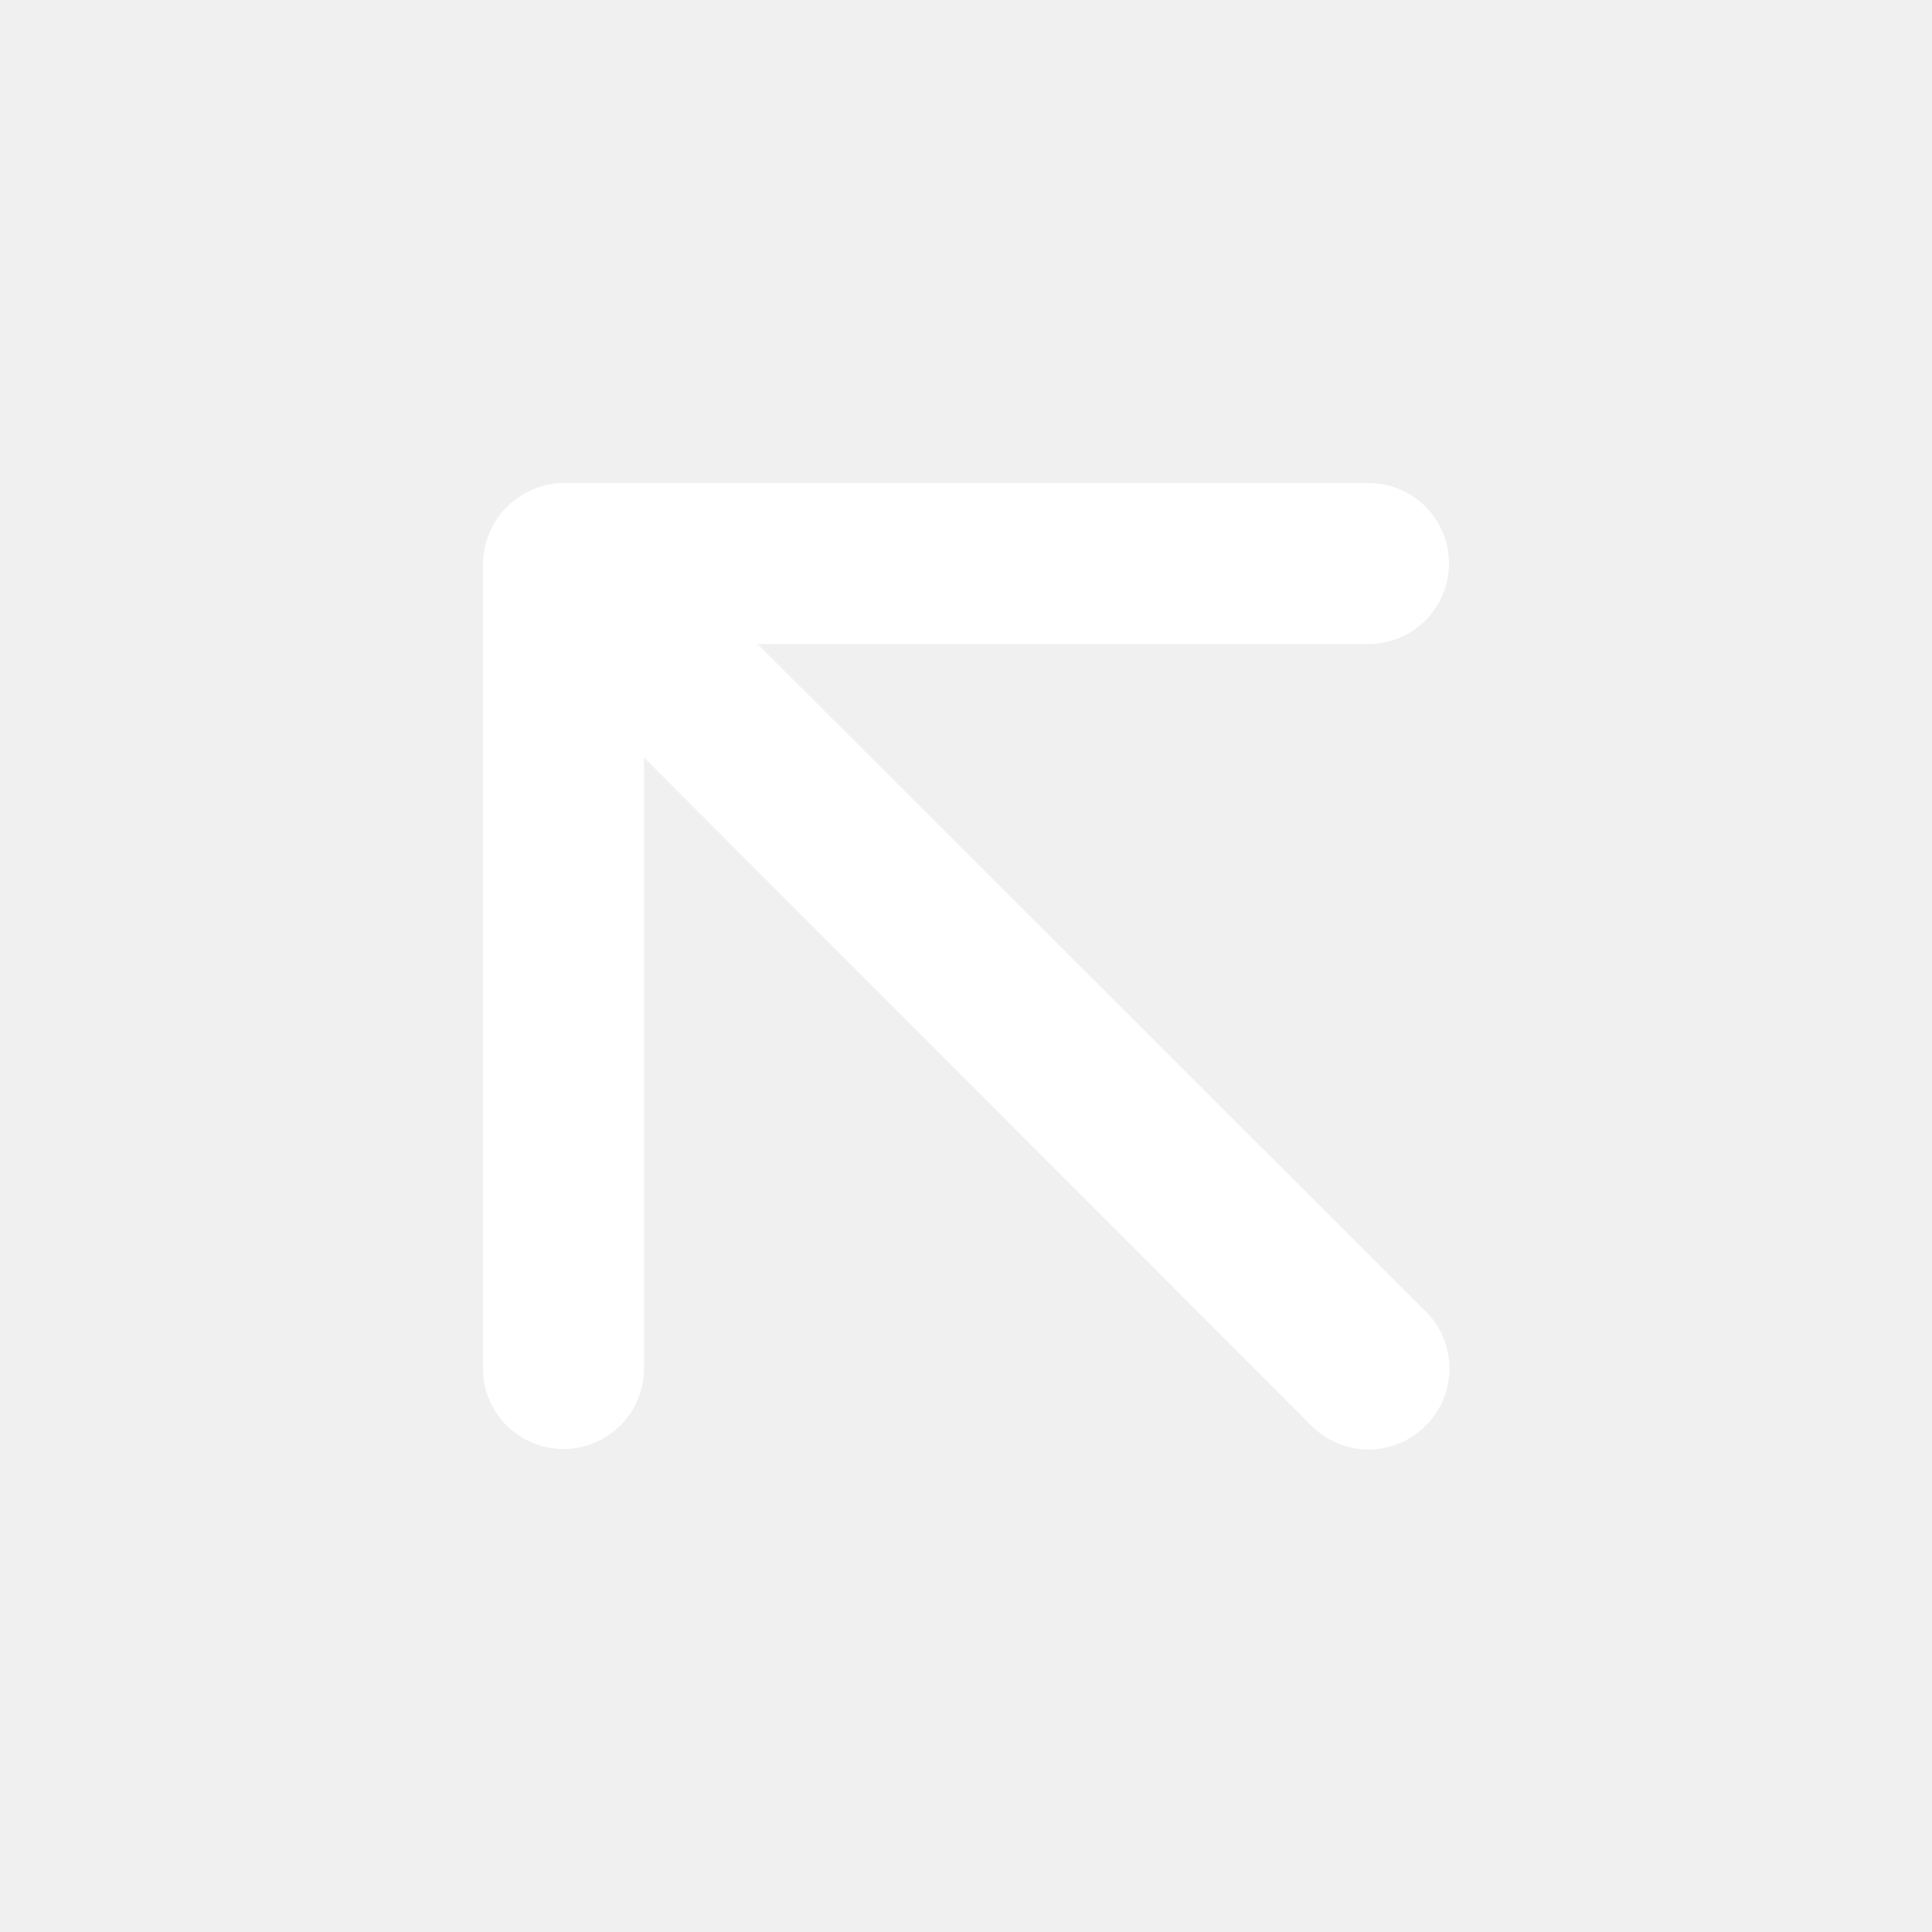
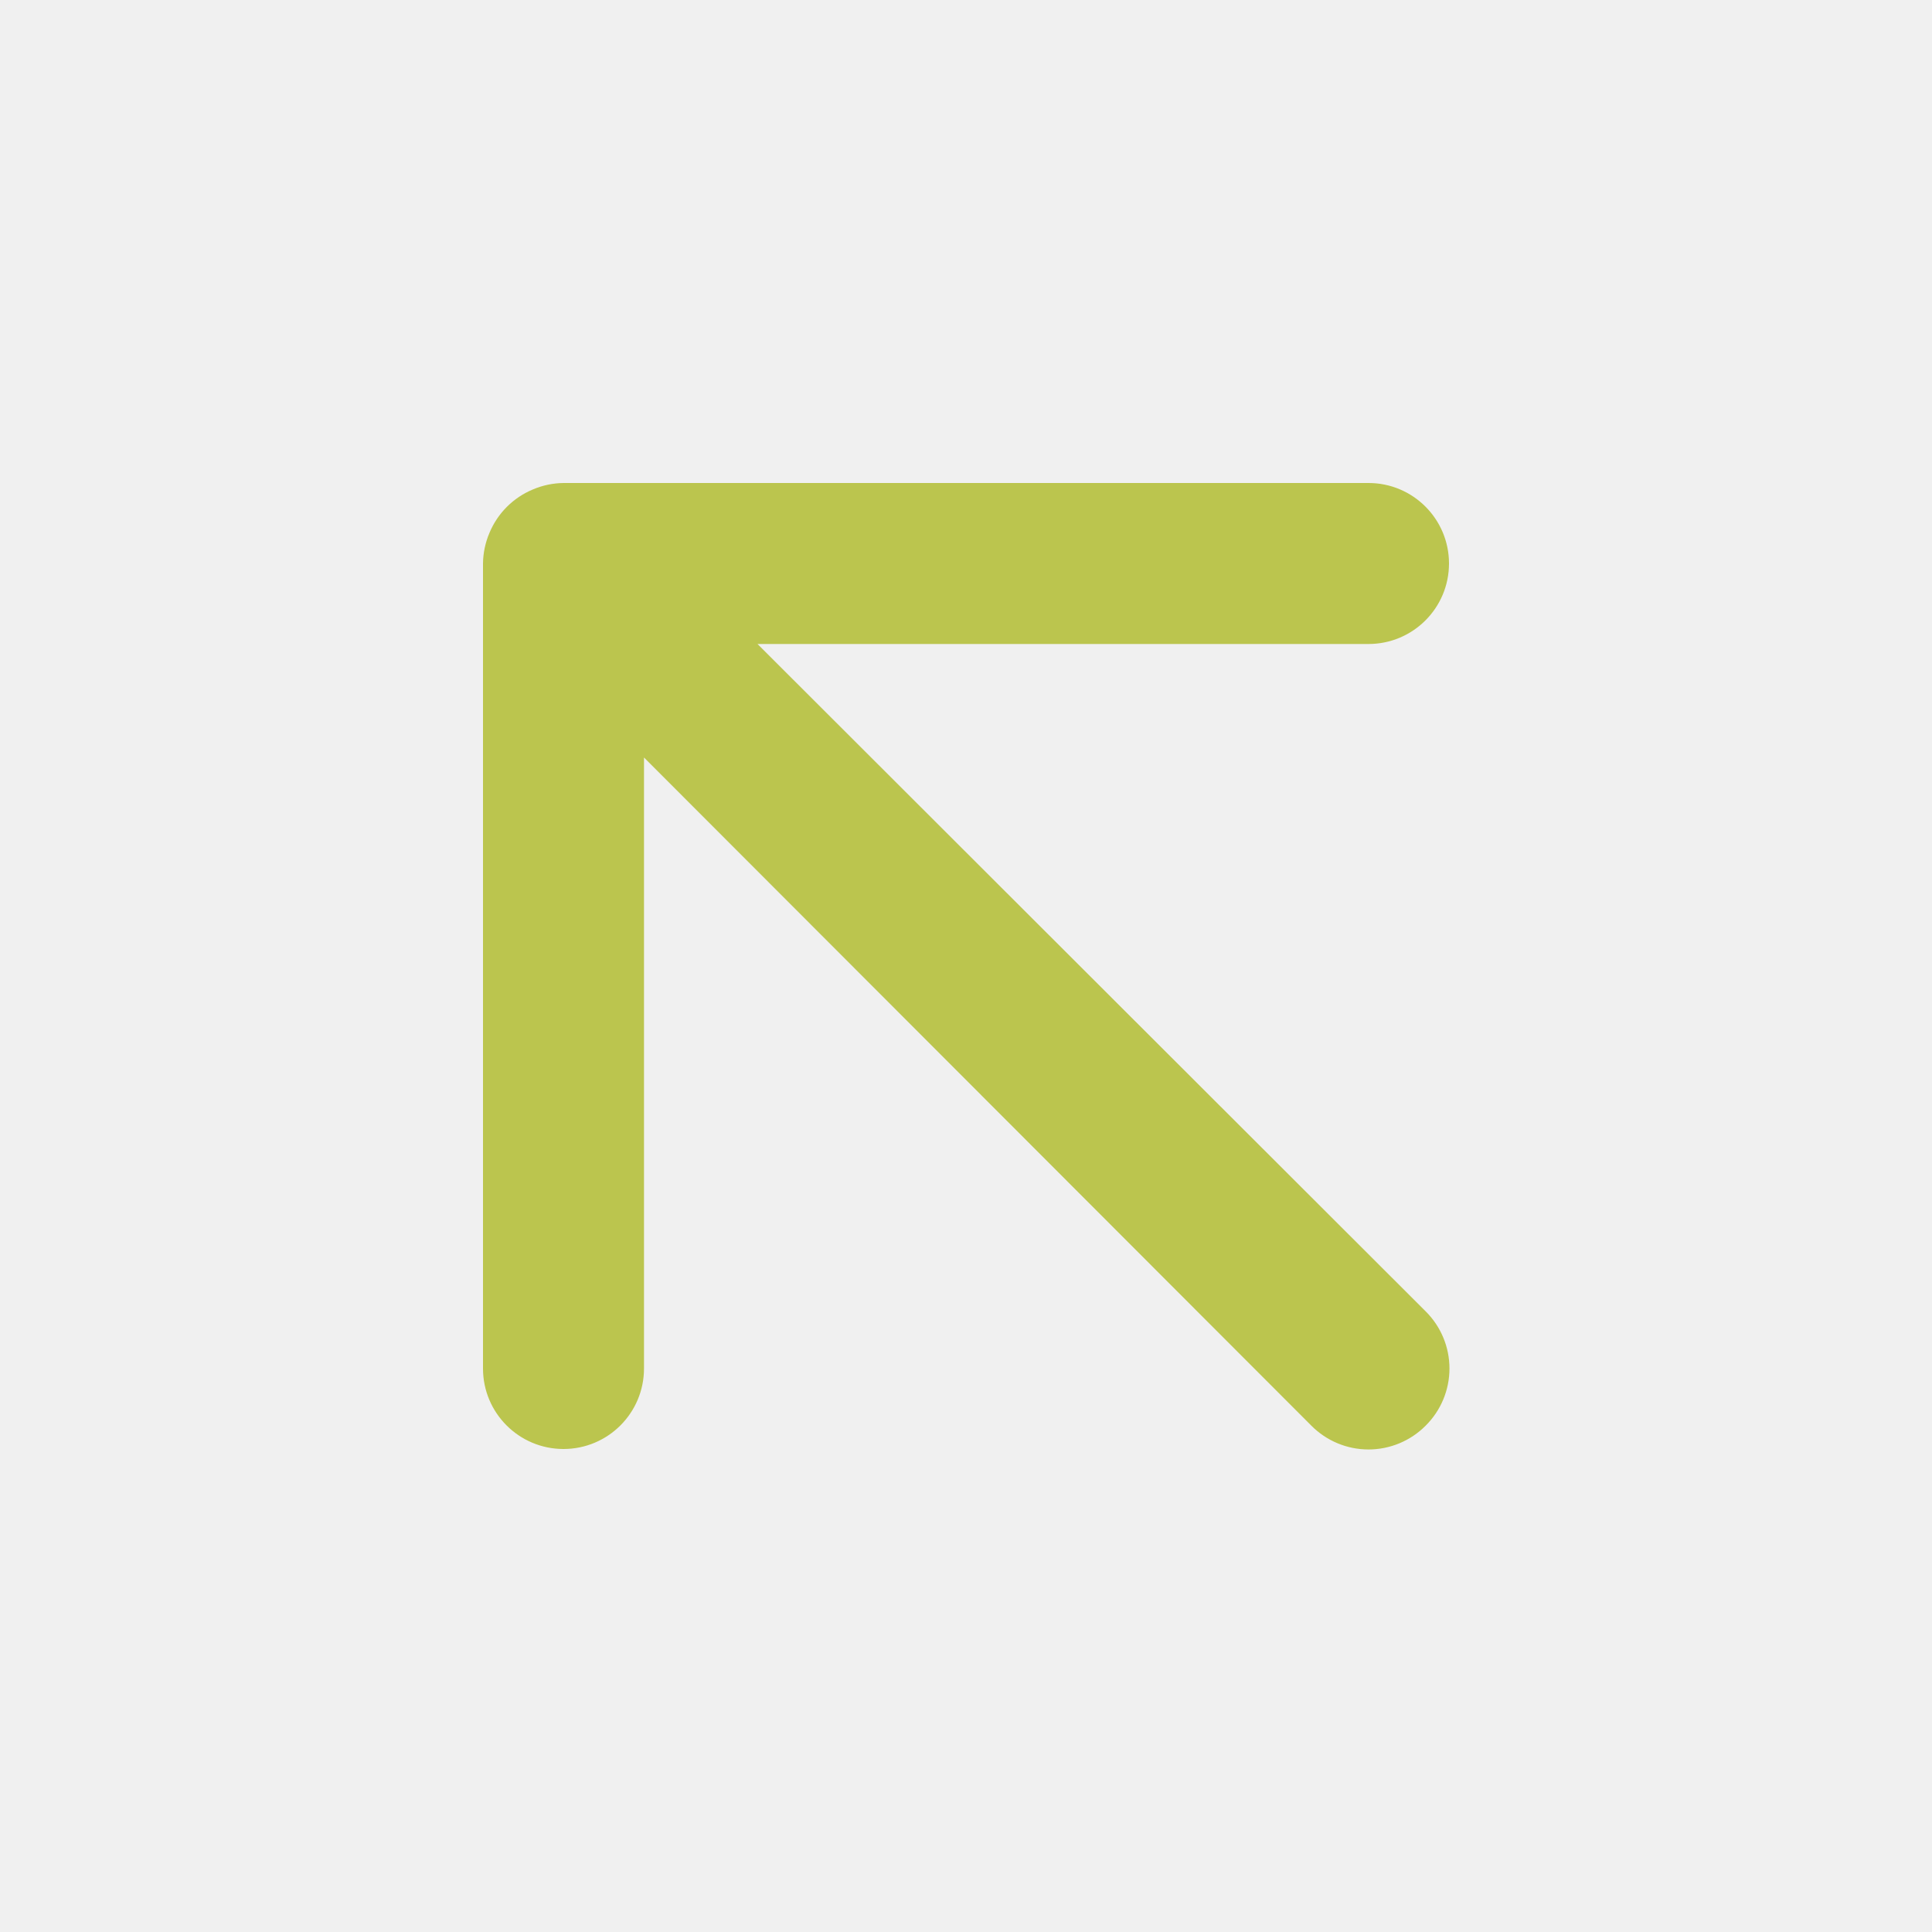
<svg xmlns="http://www.w3.org/2000/svg" viewBox="0 0 24 24" id="arrow-up-left">
-   <path fill="#ffffff" d="M9.41,8H17a1,1,0,0,0,0-2H7a1,1,0,0,0-.38.08,1,1,0,0,0-.54.54A1,1,0,0,0,6,7V17a1,1,0,0,0,2,0V9.41l8.29,8.3a1,1,0,0,0,1.42,0,1,1,0,0,0,0-1.42Z" />
+   <path fill="#bbc54e" d="M9.41,8H17a1,1,0,0,0,0-2H7a1,1,0,0,0-.38.08,1,1,0,0,0-.54.54A1,1,0,0,0,6,7V17a1,1,0,0,0,2,0V9.41l8.29,8.3a1,1,0,0,0,1.42,0,1,1,0,0,0,0-1.42Z" />
</svg>
